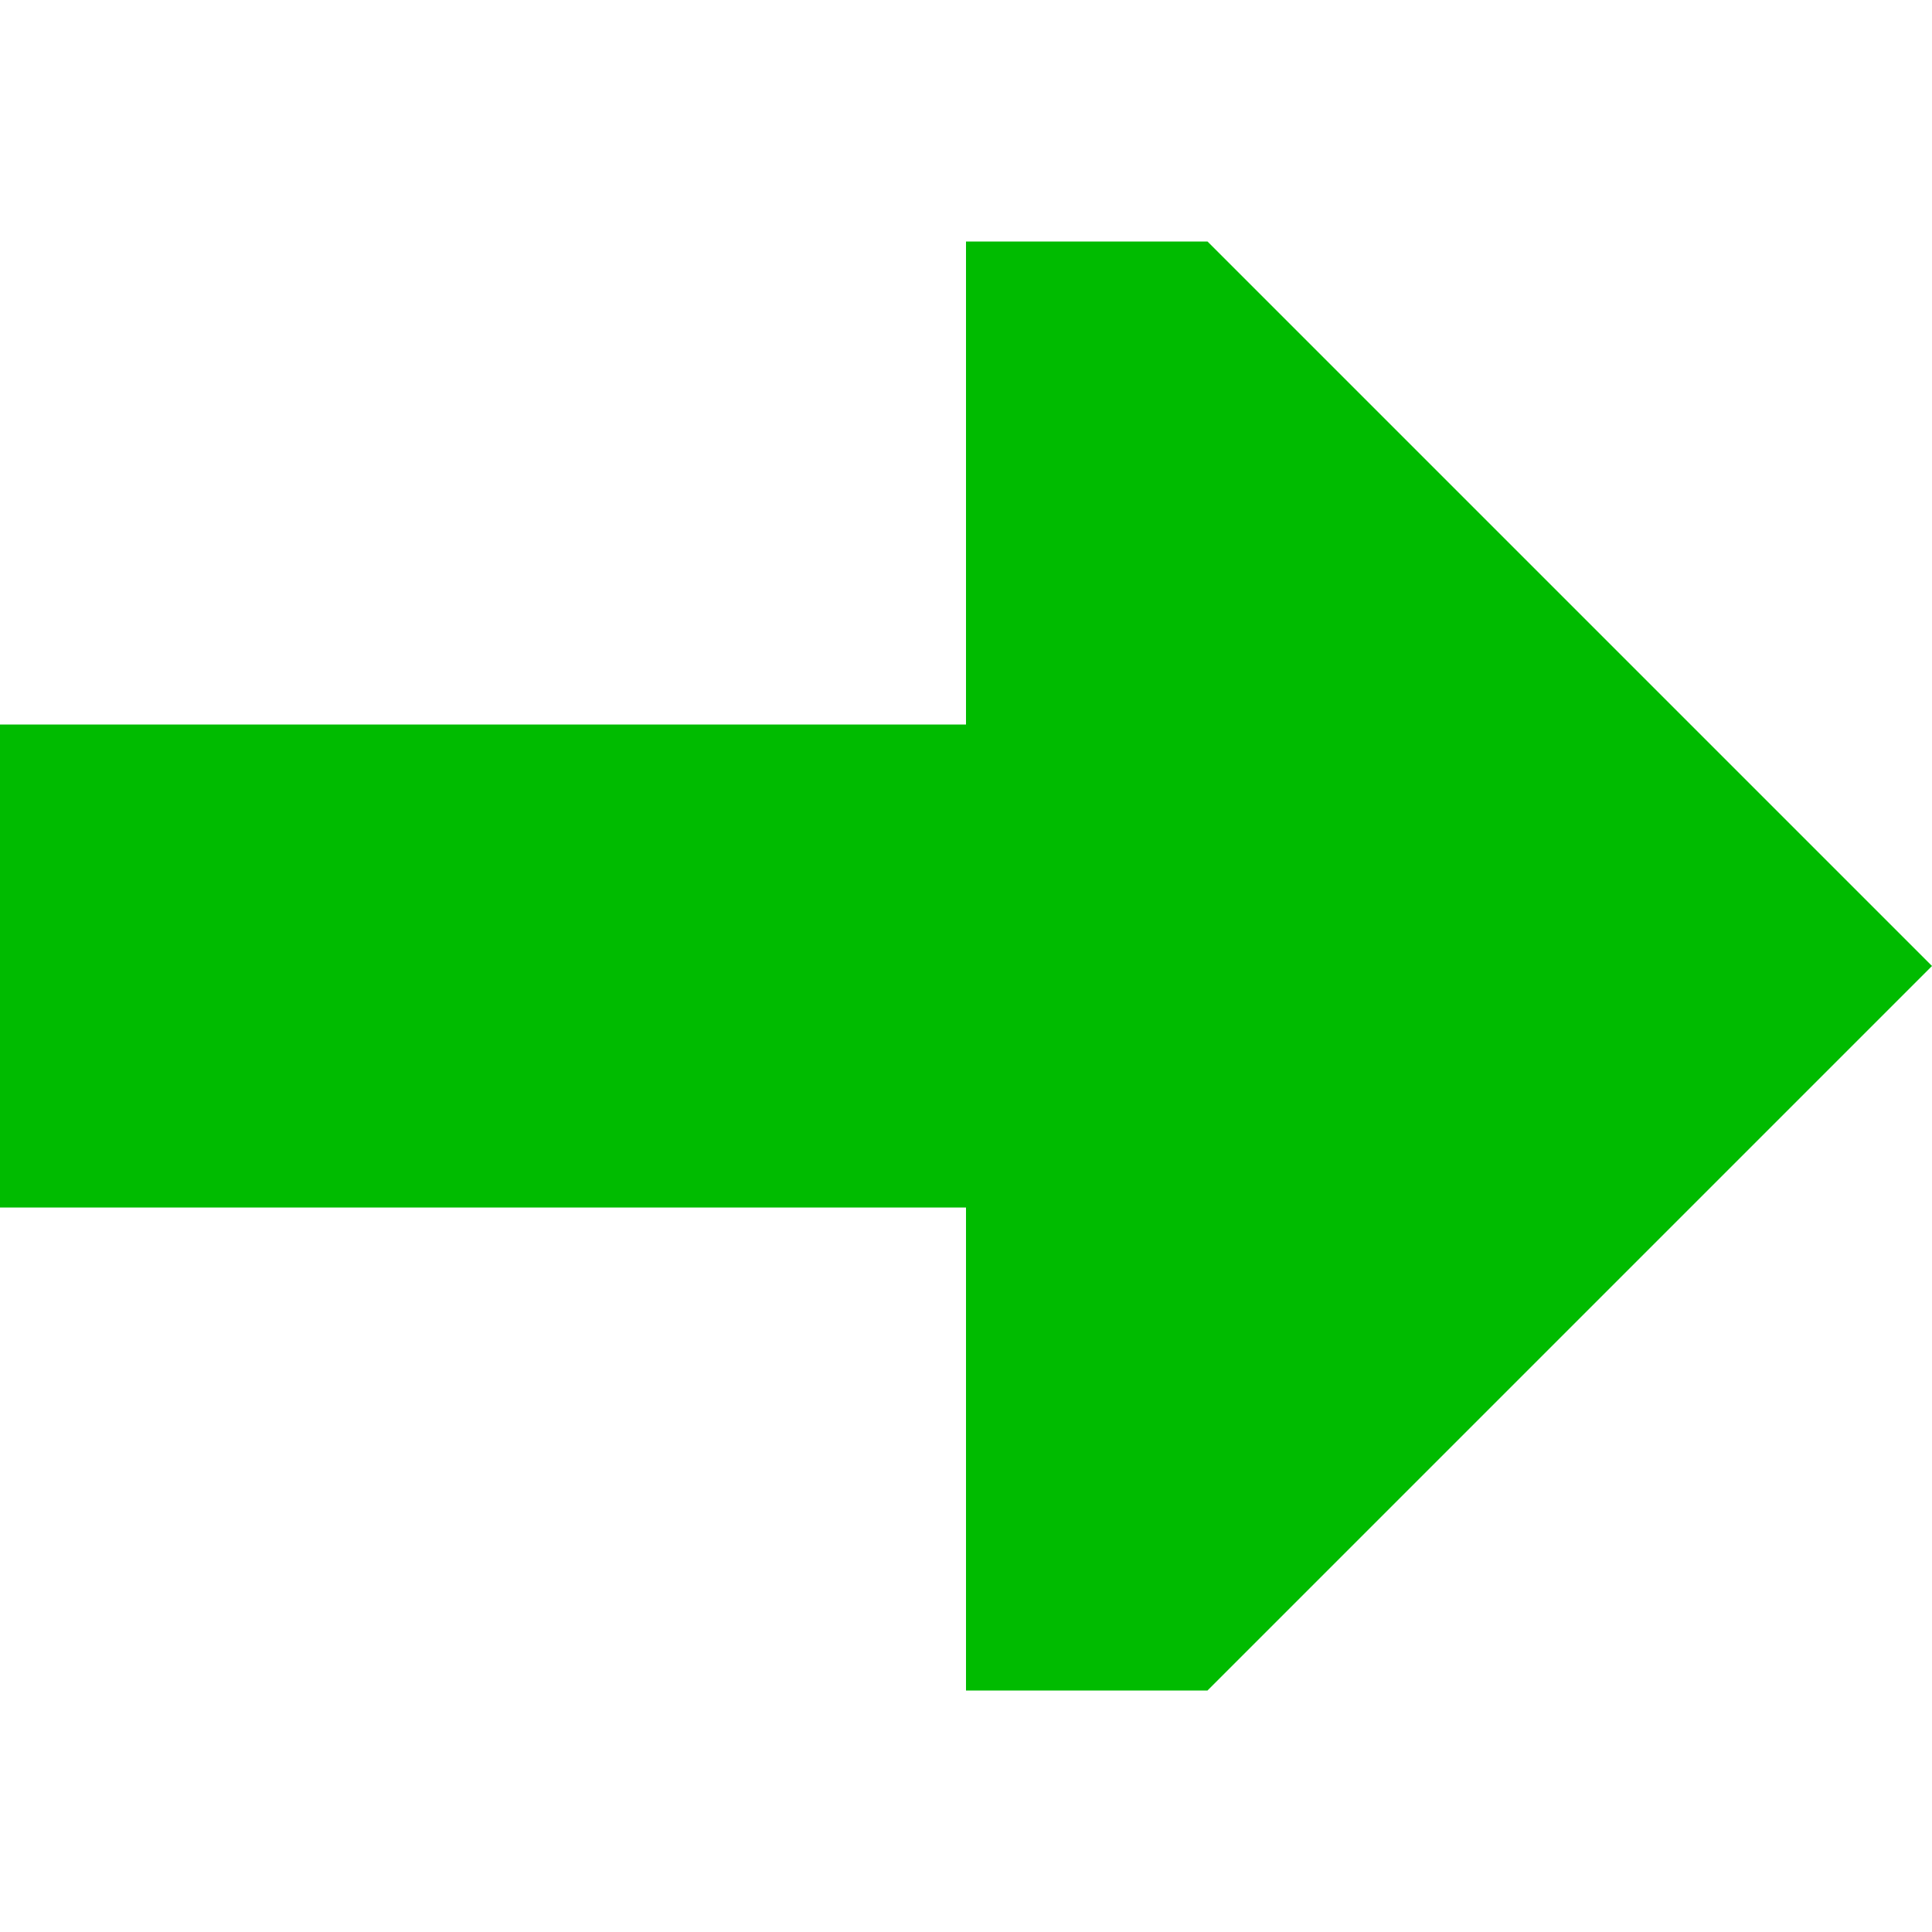
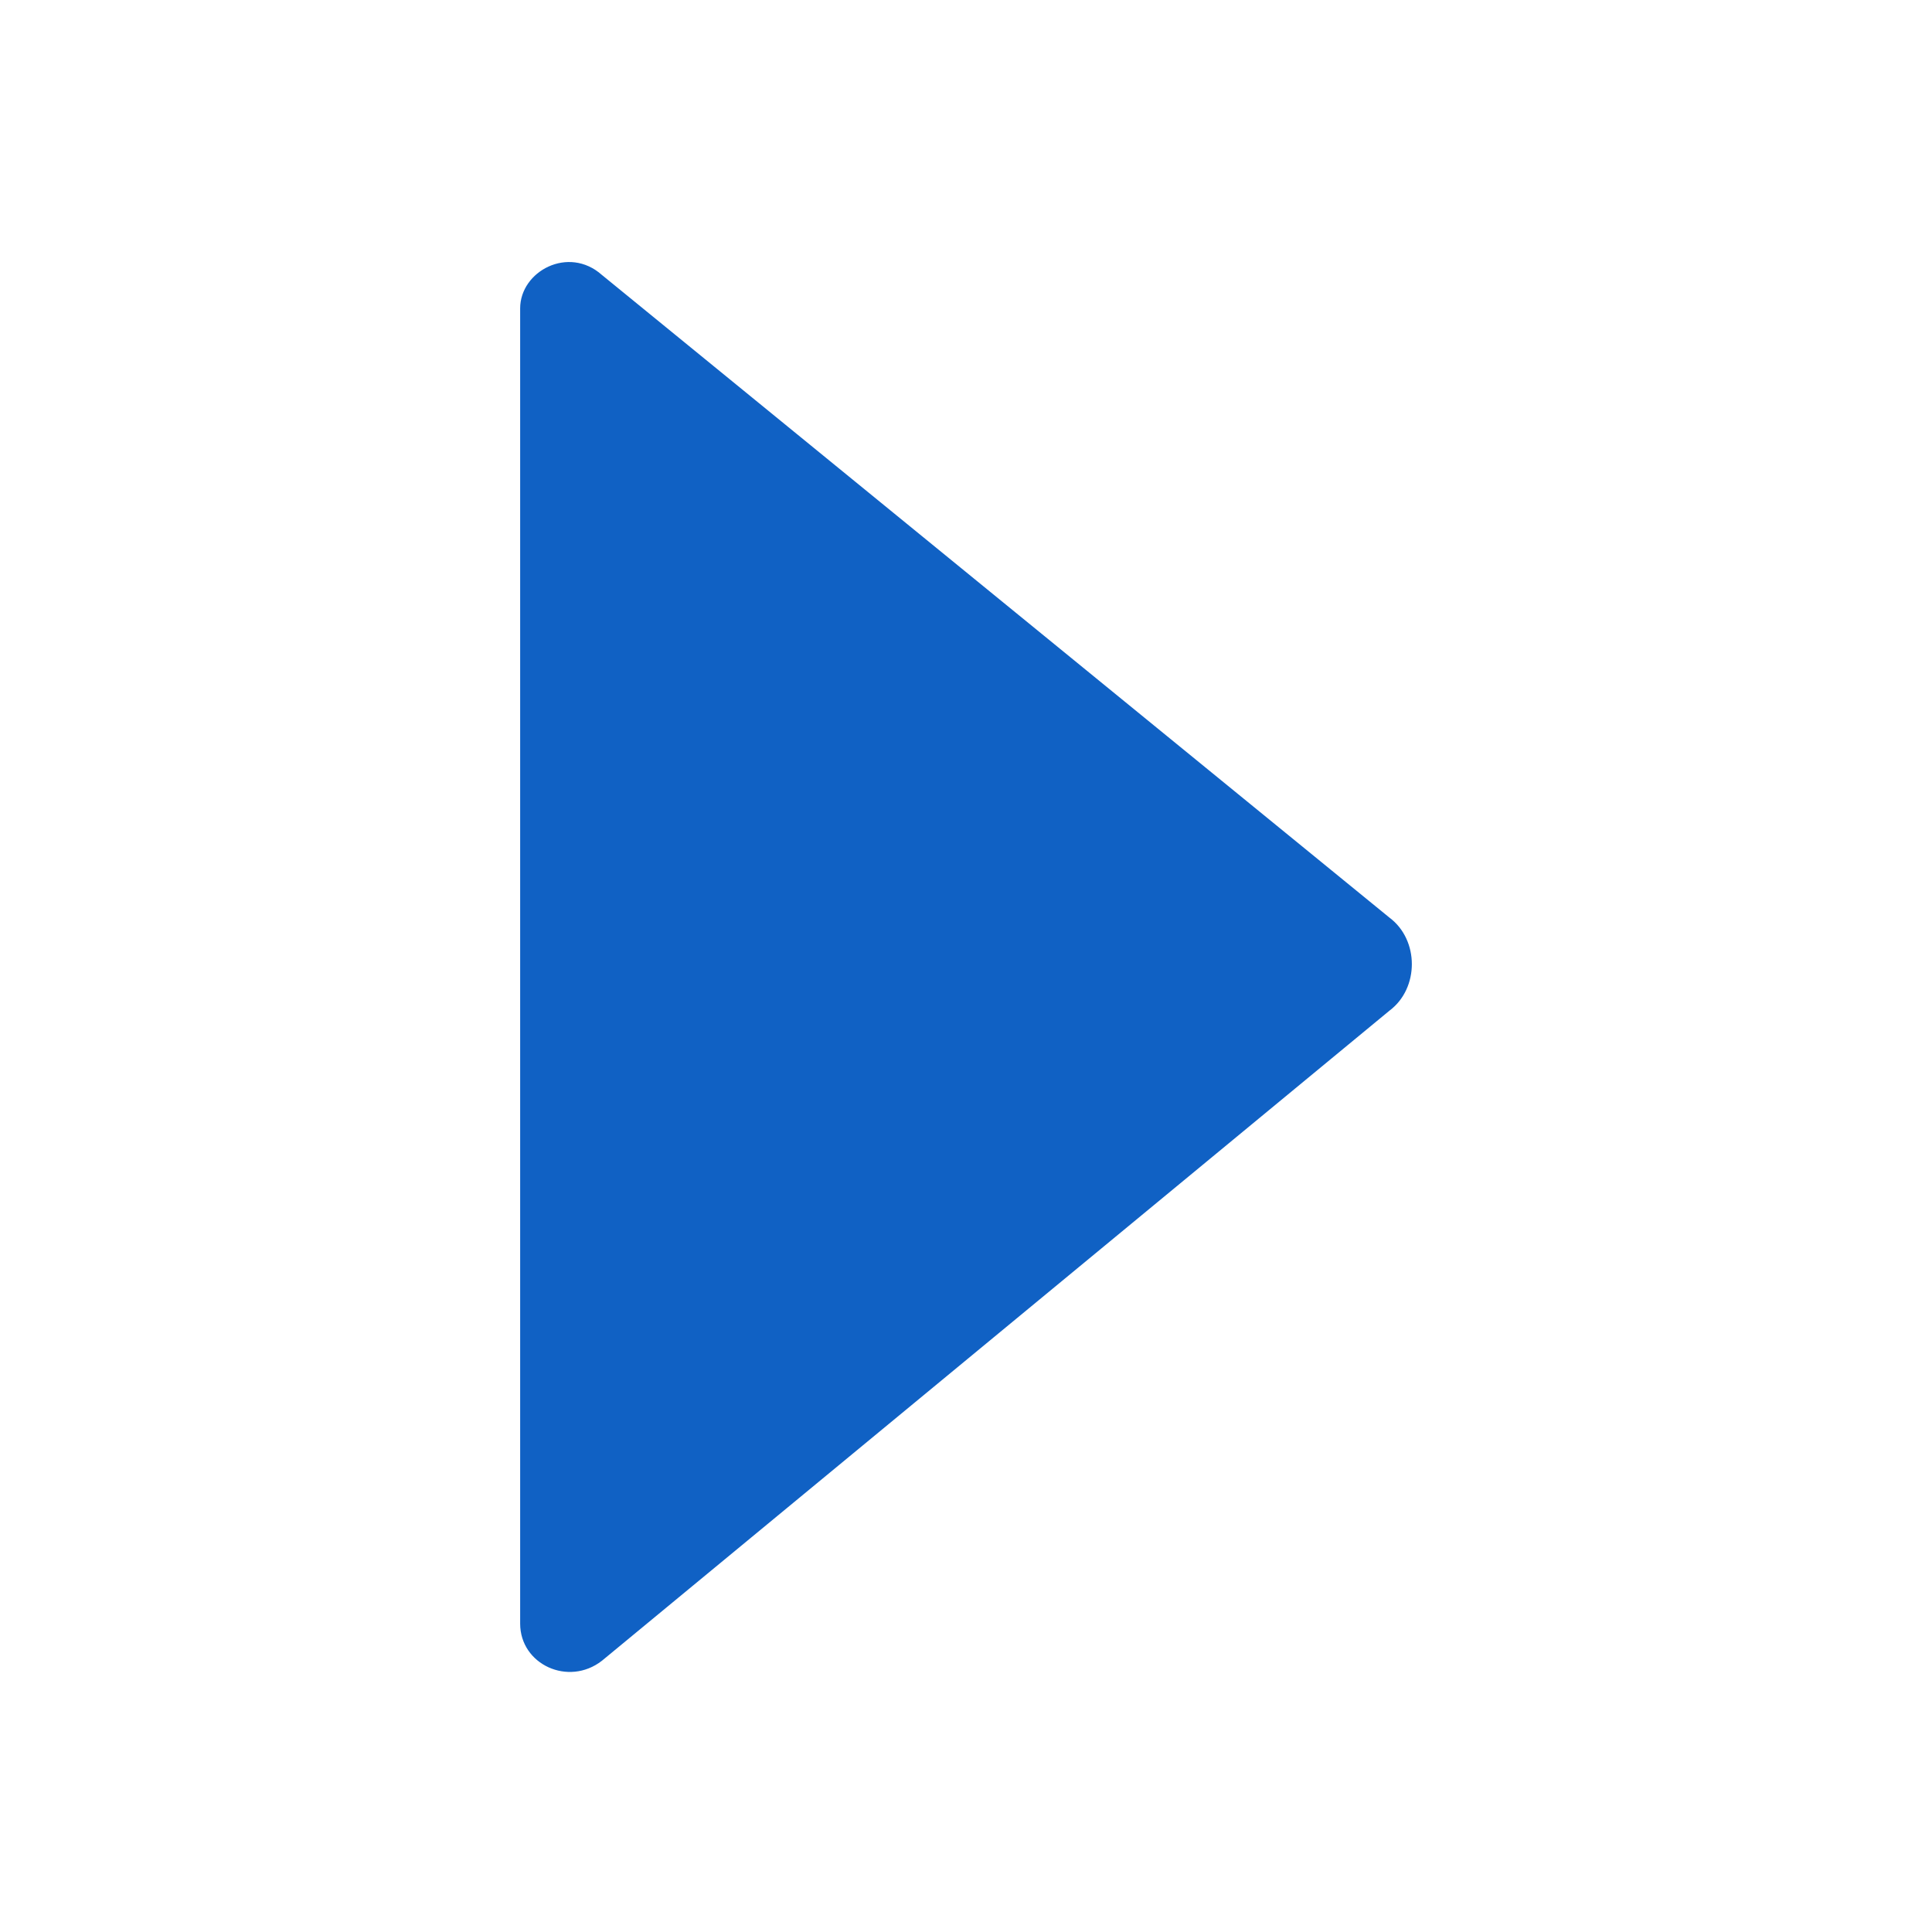
- <svg xmlns="http://www.w3.org/2000/svg" width="20" height="20" viewBox="0 0 16 16" fill="none">
-   <path d="M8 6L8 2L10 2L16 8L10 14L8 14L8 10L-1.74845e-07 10L-3.01991e-07 6L8 6Z" fill="#00BB00" />
+ <svg xmlns="http://www.w3.org/2000/svg" fill="#1061c4" width="800px" height="800px" viewBox="0 0 52 52" enable-background="new 0 0 52 52" xml:space="preserve">
+   <path d="M14,43.7V8.3c0-1,1.3-1.7,2.2-0.9l21.2,17.3c0.8,0.6,0.8,1.9,0,2.5L16.2,44.7C15.3,45.4,14,44.8,14,43.7z" />
</svg>
